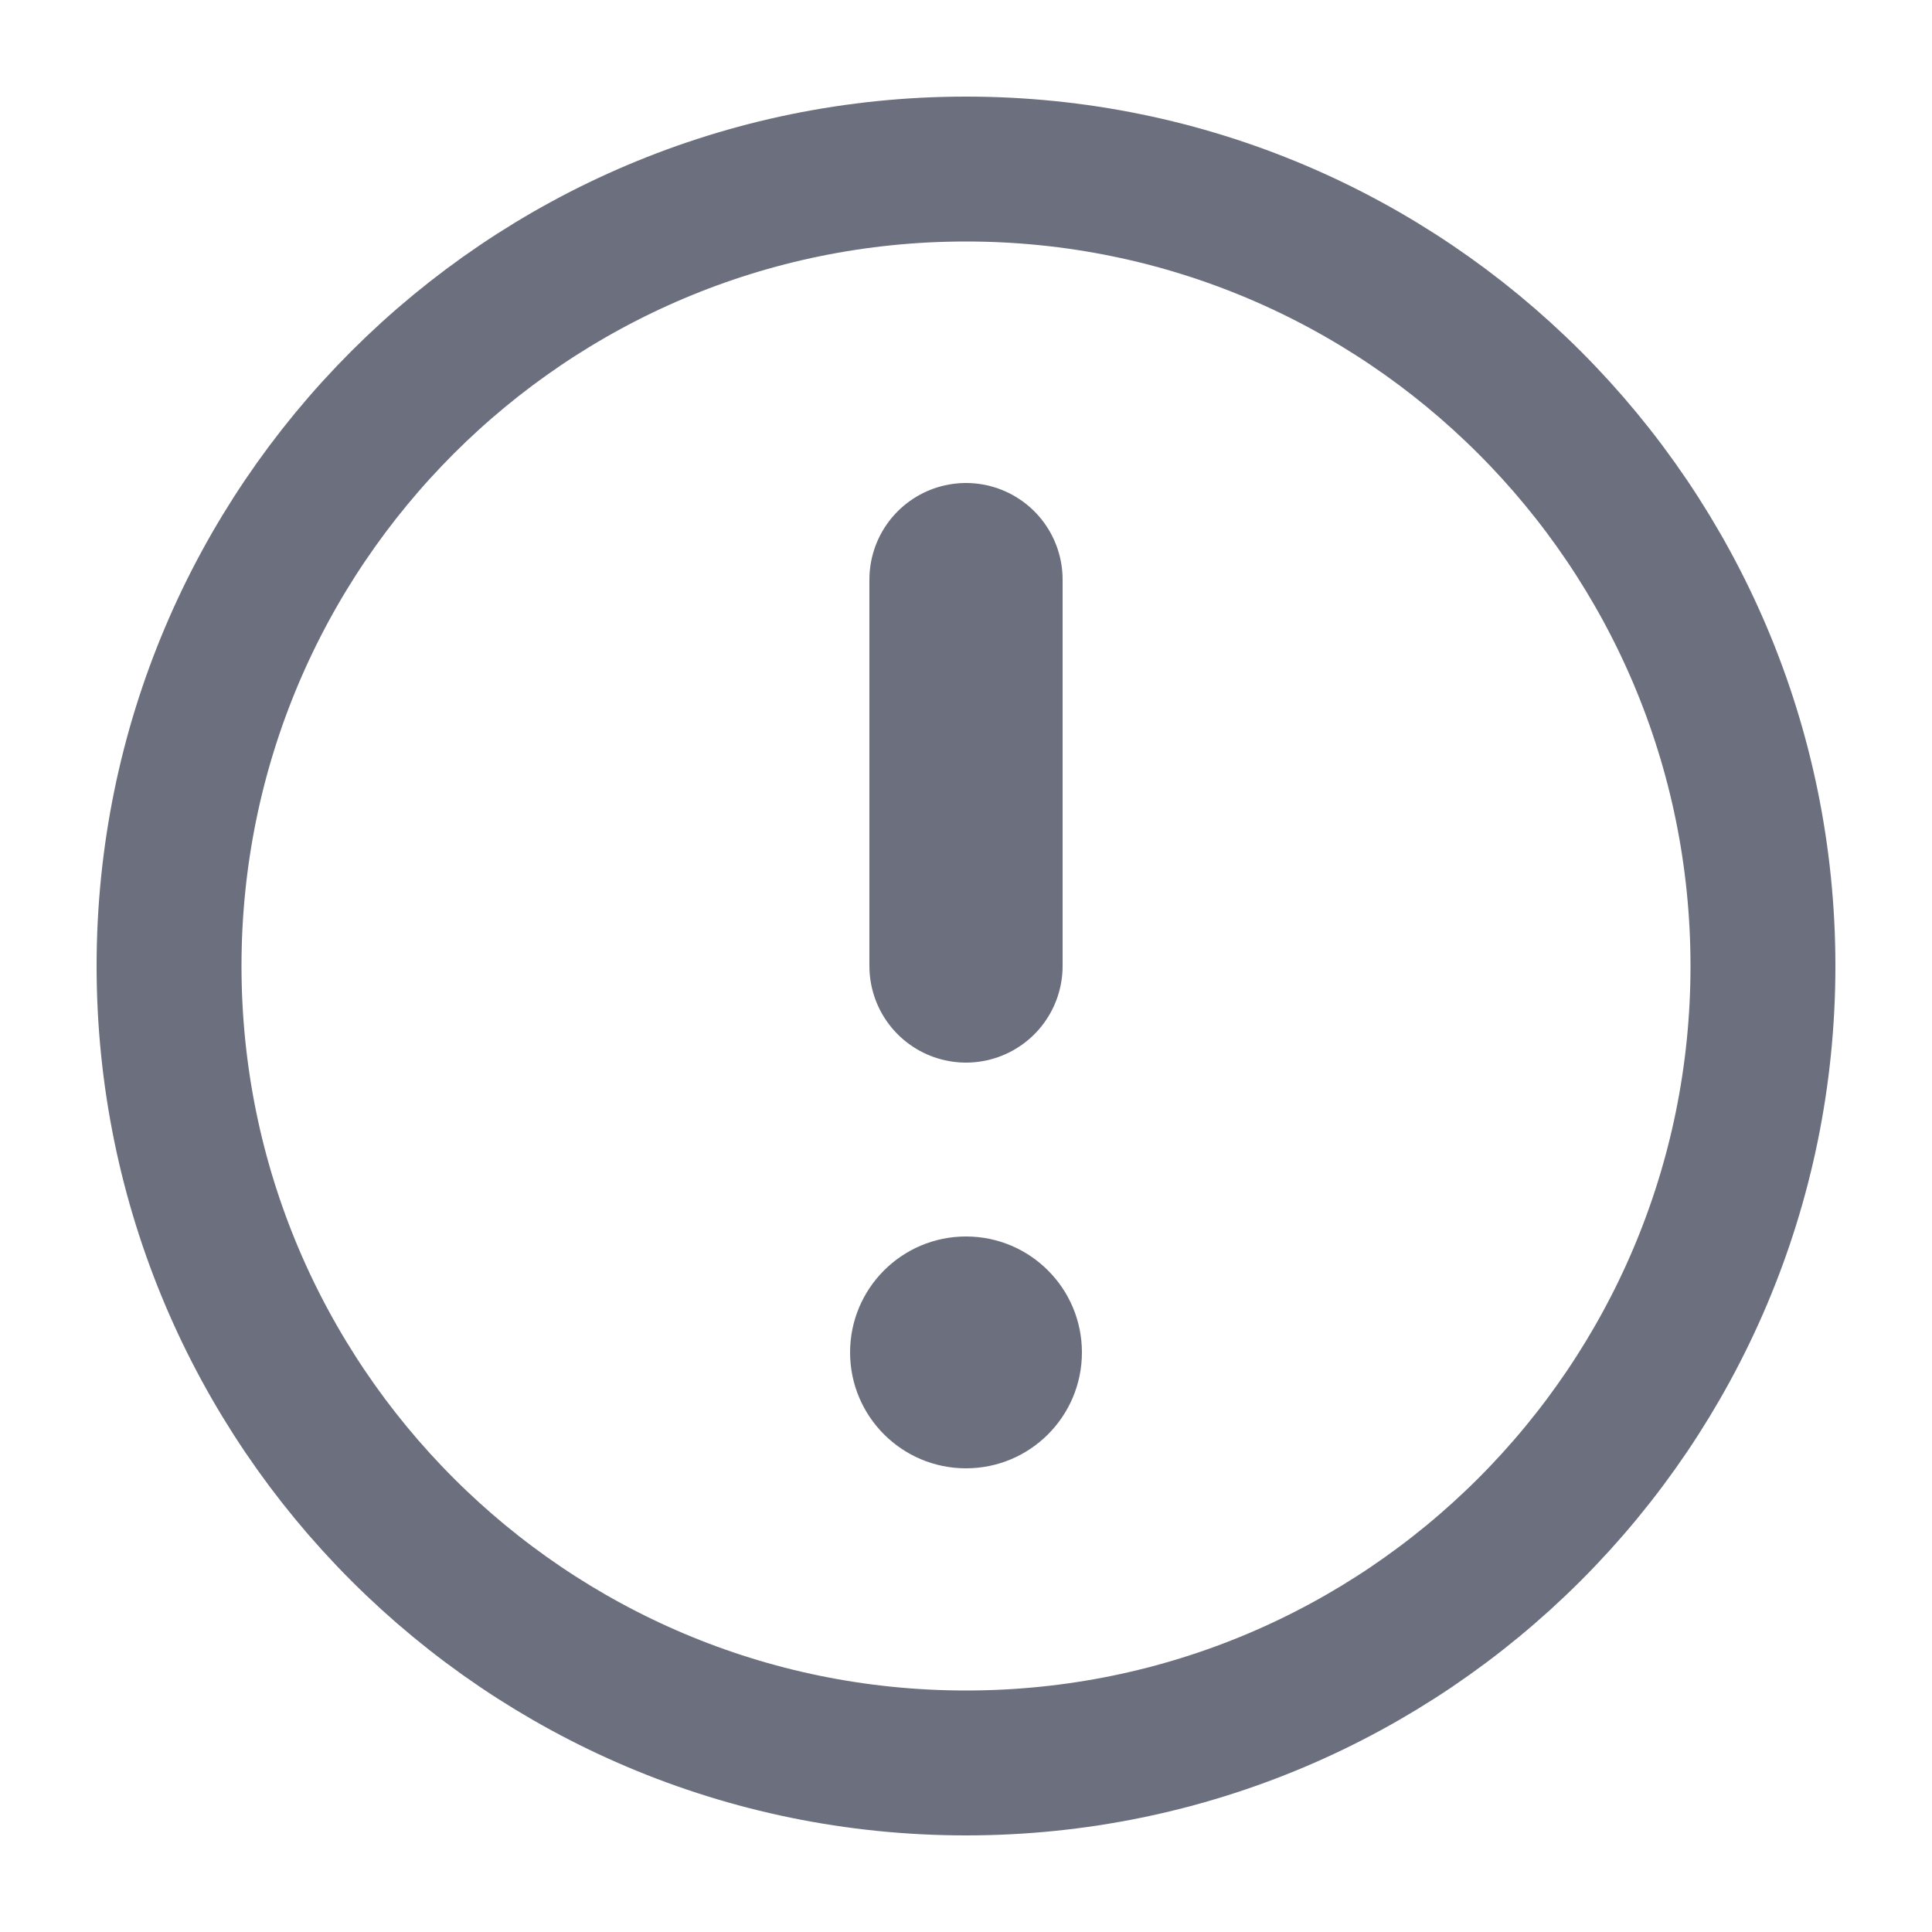
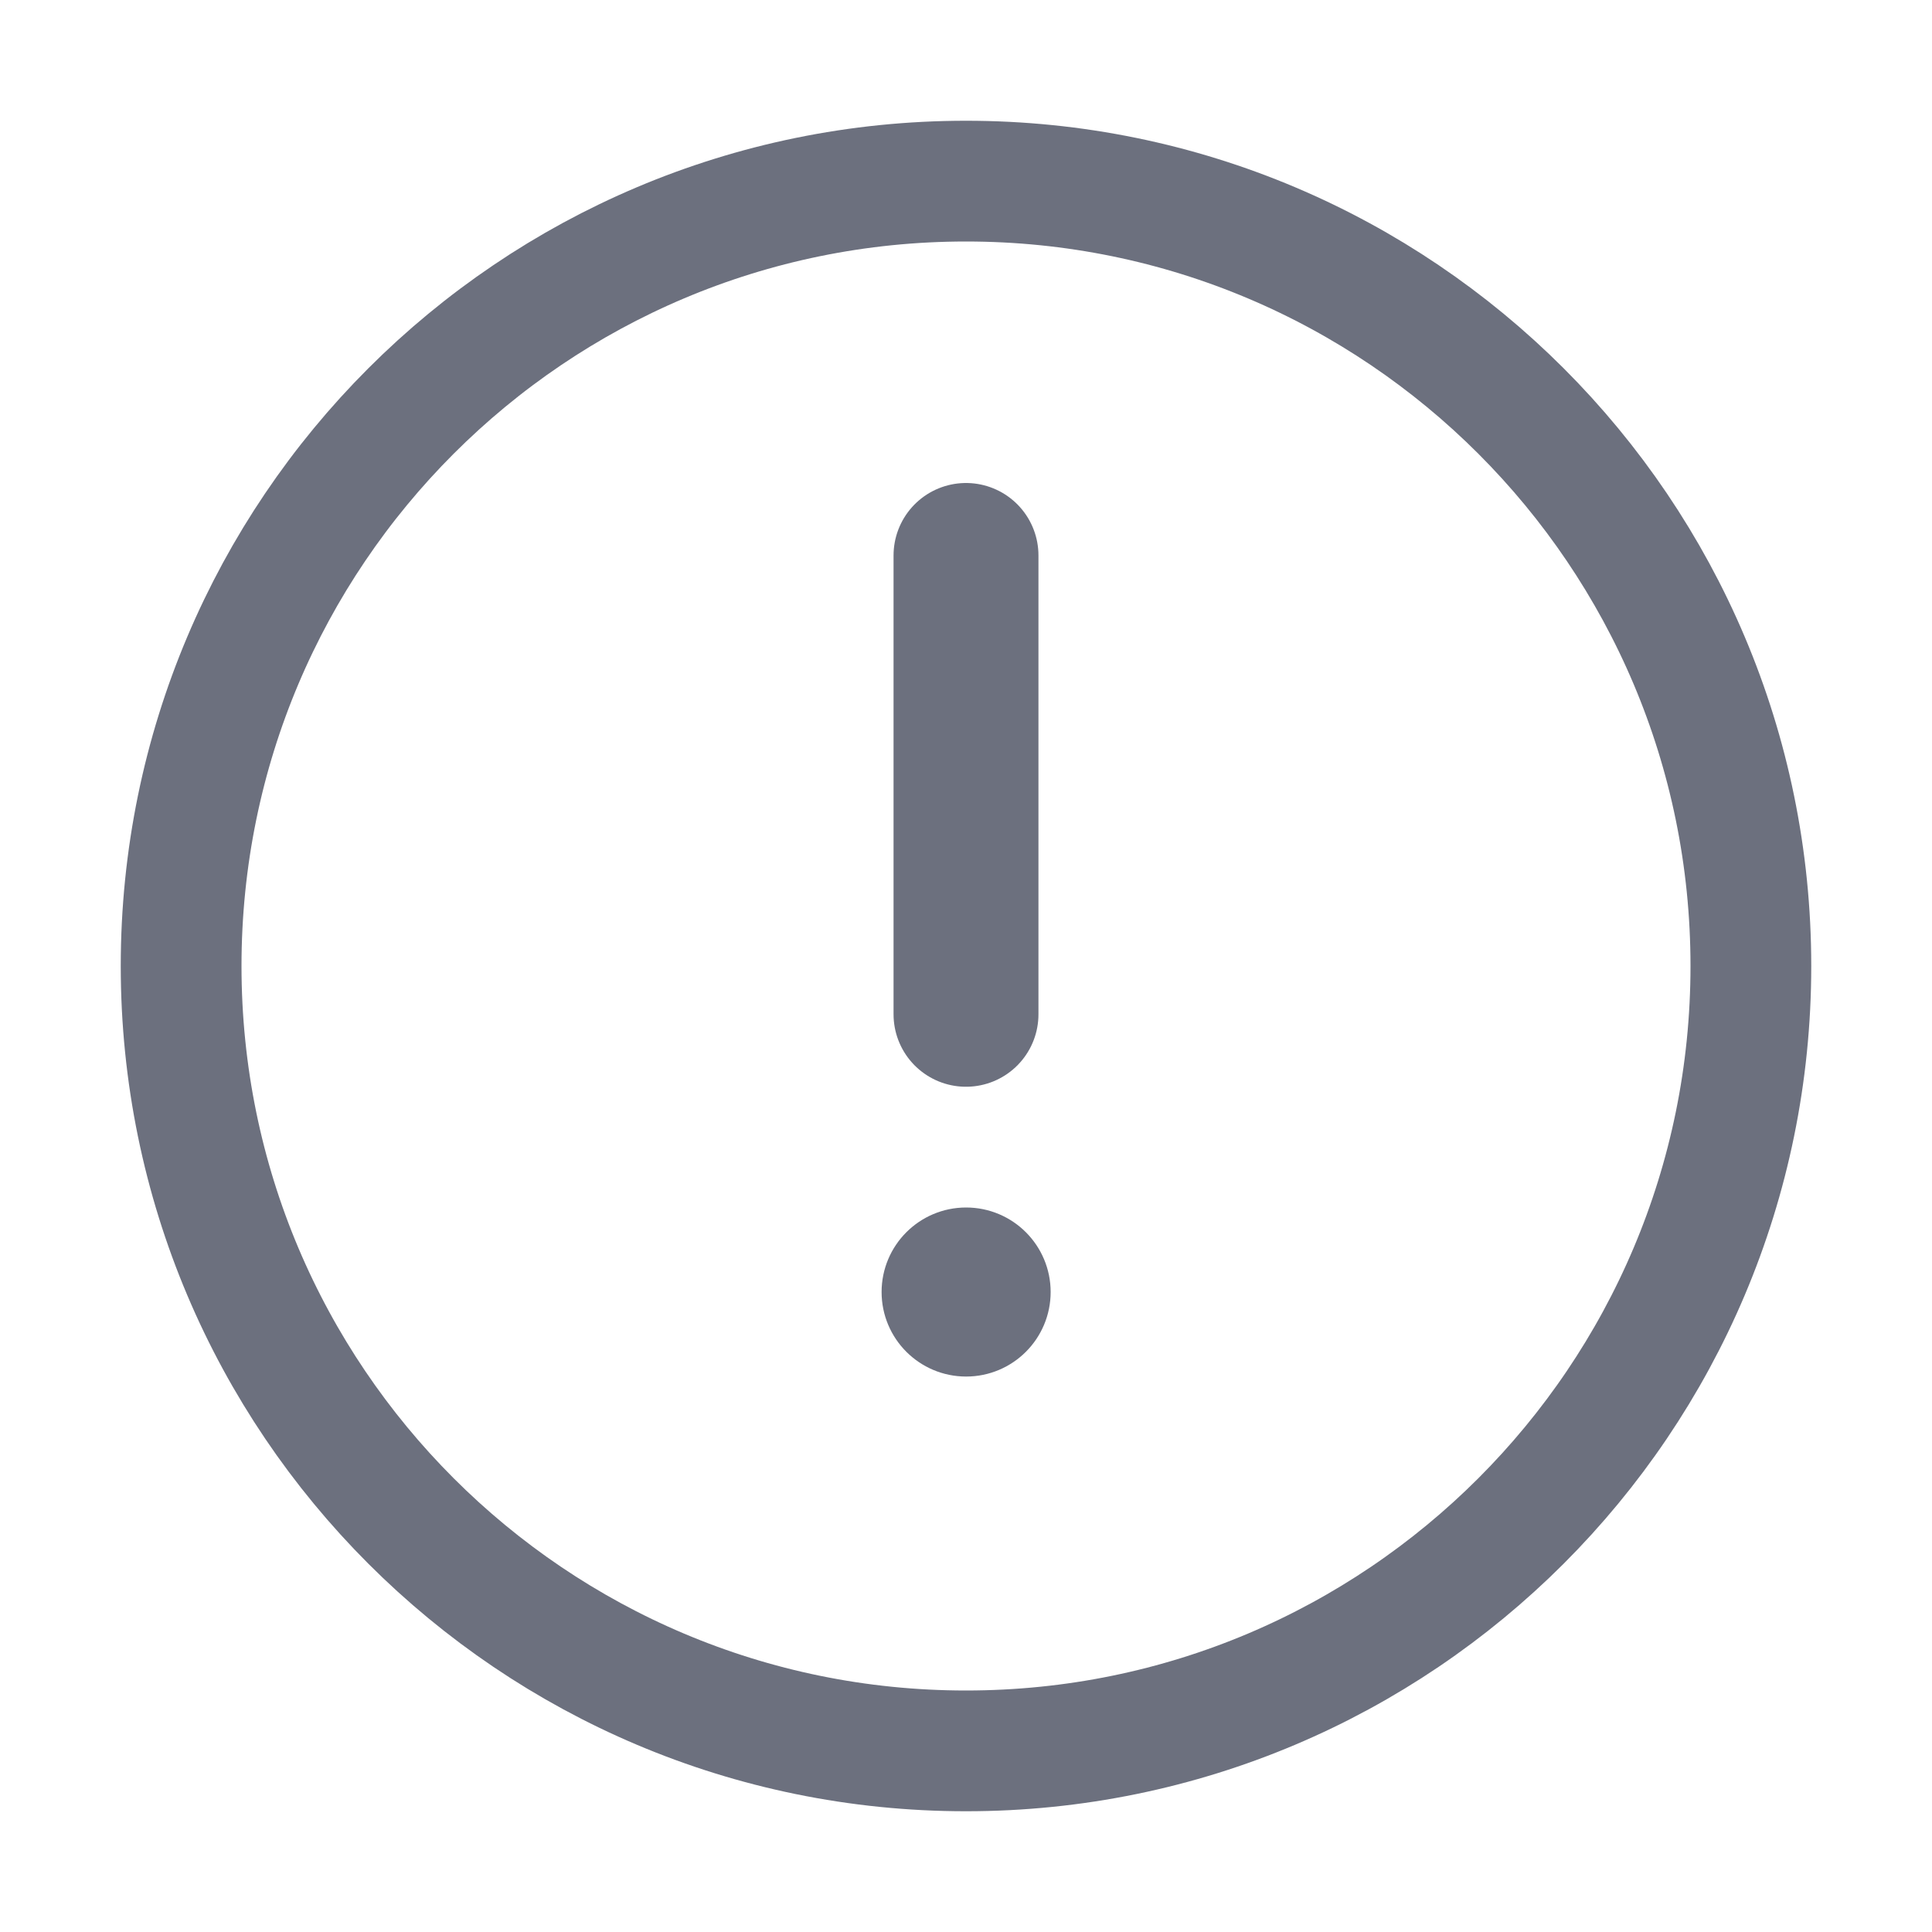
- <svg xmlns="http://www.w3.org/2000/svg" width="20" height="20" viewBox="0 0 20 20" fill="none">
-   <path d="M10 18.25C14.556 18.25 18.25 14.556 18.25 10C18.25 5.444 14.556 1.75 10 1.75C5.444 1.75 1.75 5.444 1.75 10C1.75 14.556 5.444 18.25 10 18.25Z" stroke="#6C707E" stroke-width="1.5" />
-   <path d="M10 6V10" stroke="#6C707E" stroke-width="2" stroke-linecap="round" />
-   <path d="M10 15.2C10.663 15.2 11.2 14.663 11.2 14C11.2 13.337 10.663 12.8 10 12.8C9.337 12.8 8.8 13.337 8.8 14C8.8 14.663 9.337 15.2 10 15.2Z" fill="#6C707E" />
+ <svg xmlns="http://www.w3.org/2000/svg" width="16" height="16" viewBox="0 0 16 16" fill="none">
+   <circle cx="8" cy="8" r="6.5" stroke="#6C707E" />
+   <path d="M8 4.6L8 8.4" stroke="#6C707E" stroke-width="1.2" stroke-linecap="round" />
+   <circle cx="8.001" cy="10.7" r="0.5" fill="#6C707E" stroke="#6C707E" stroke-width="0.4" />
</svg>
